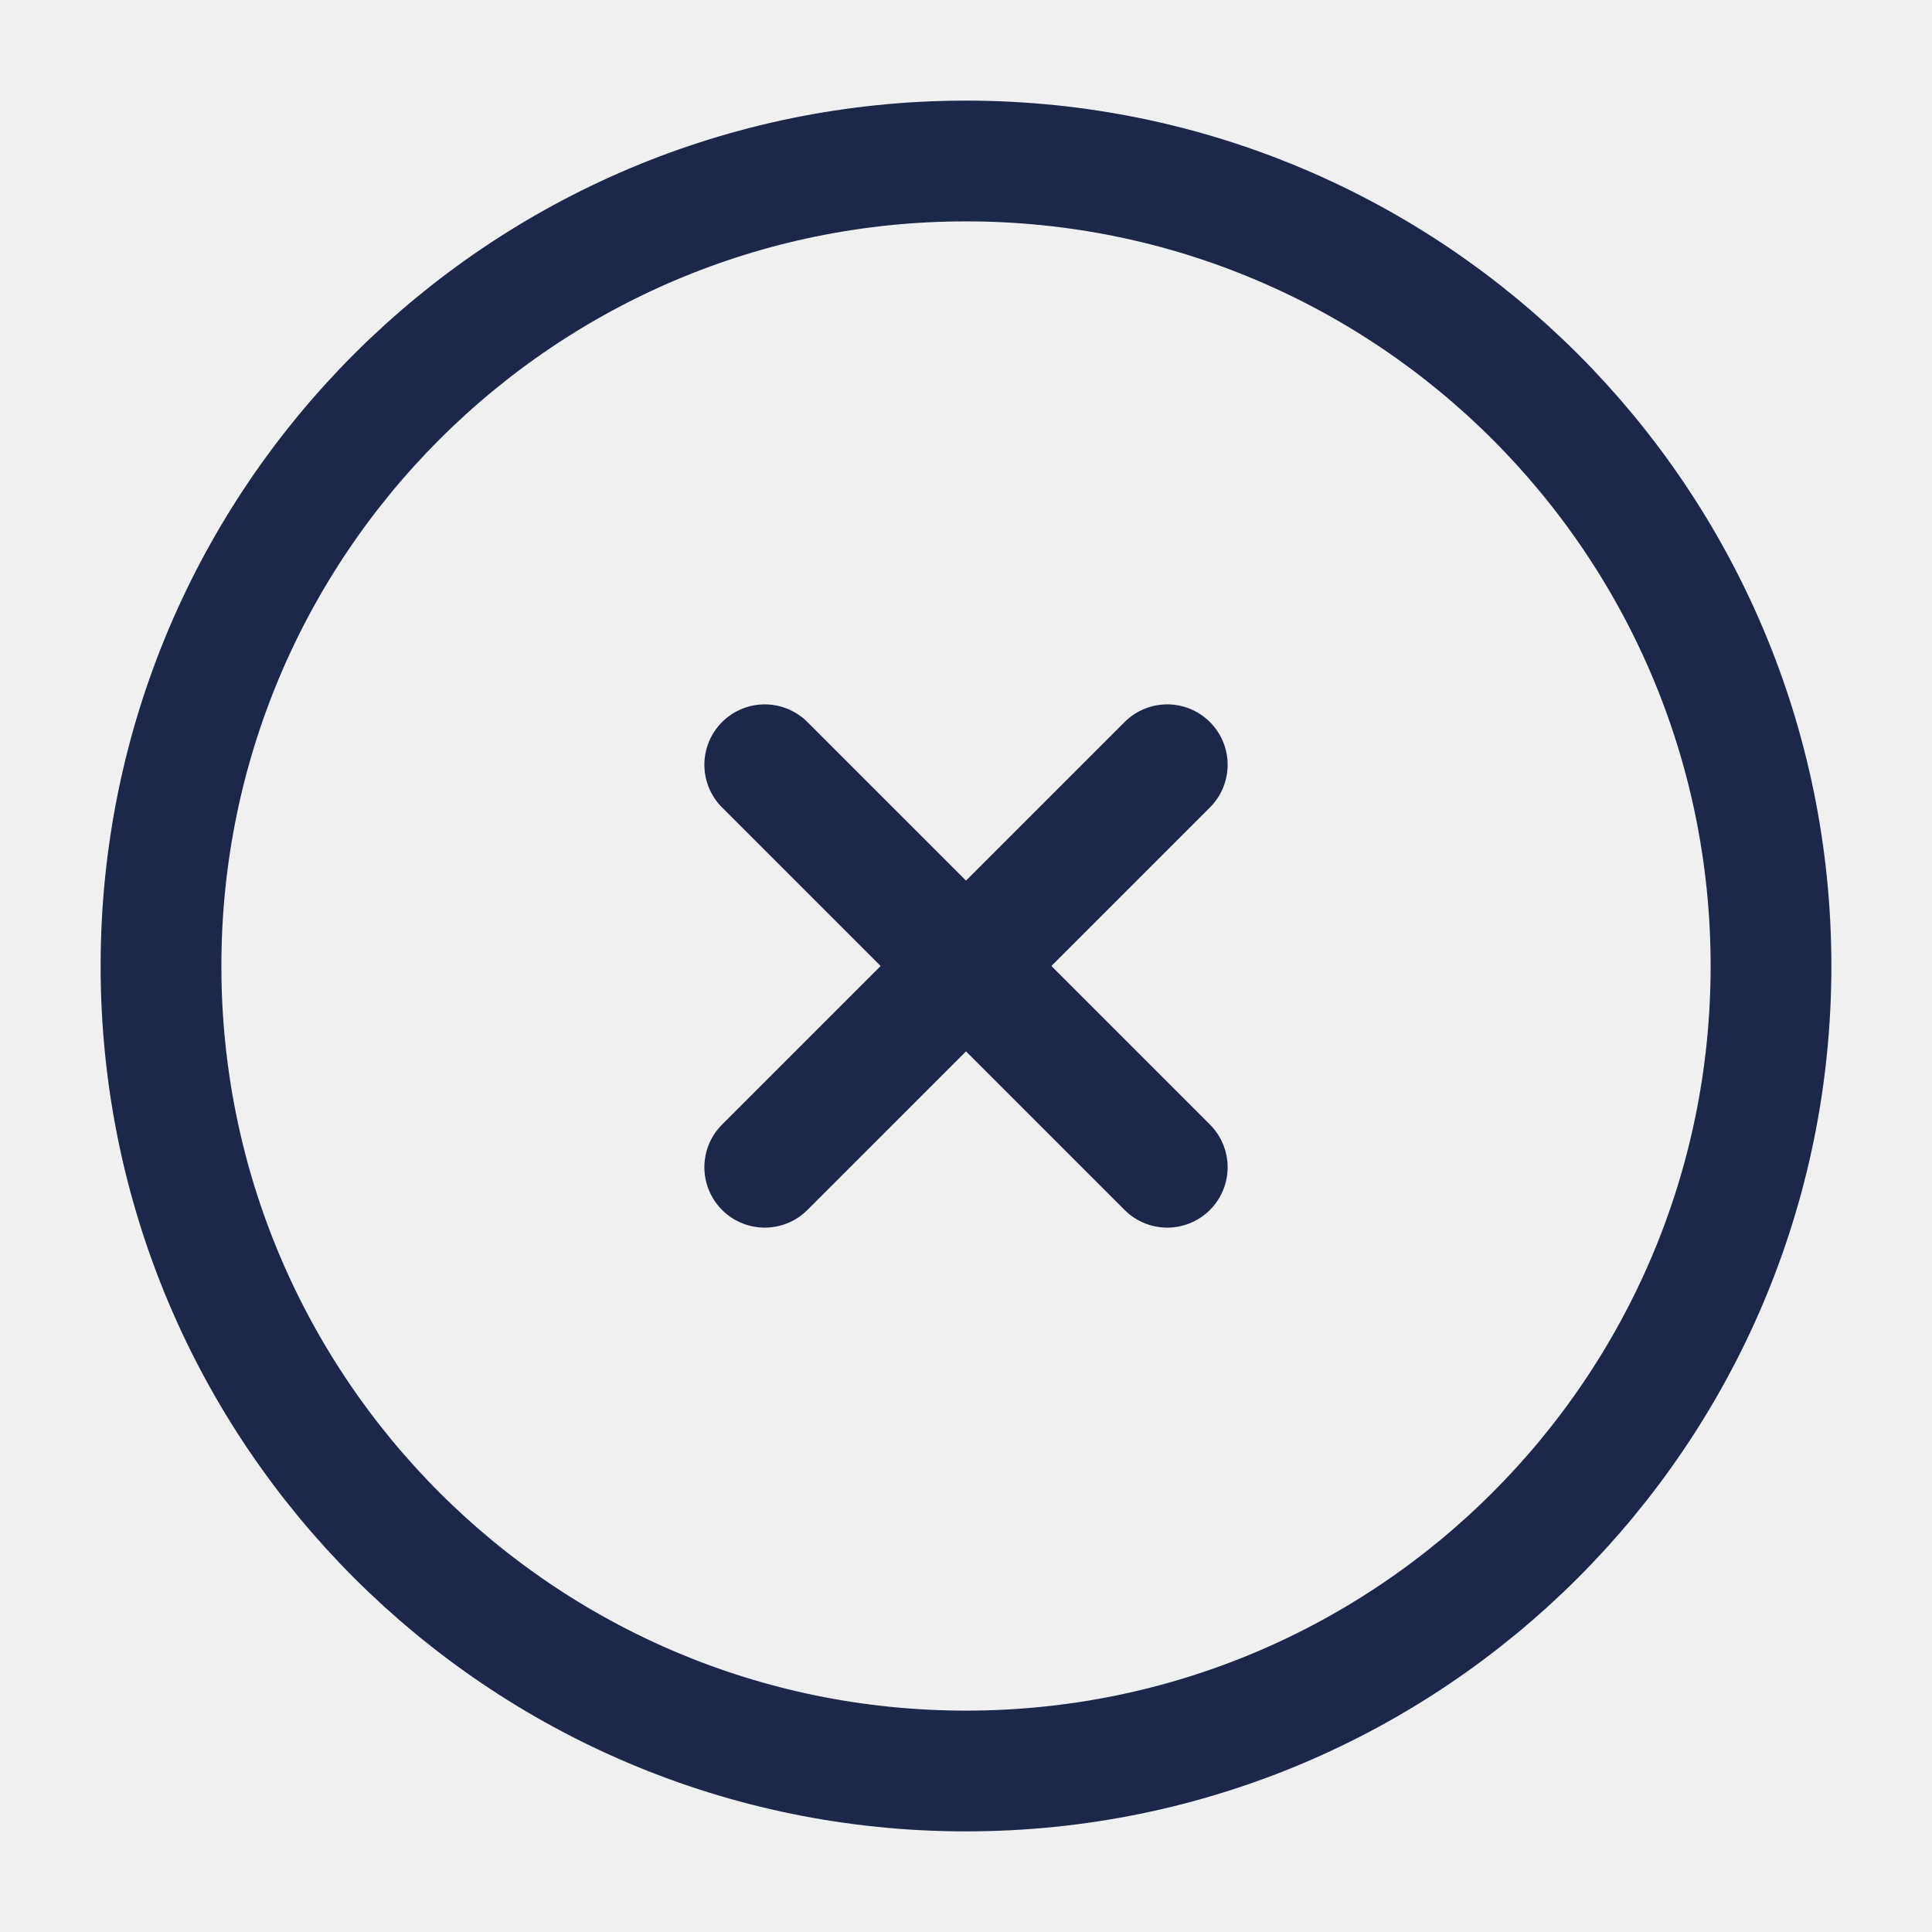
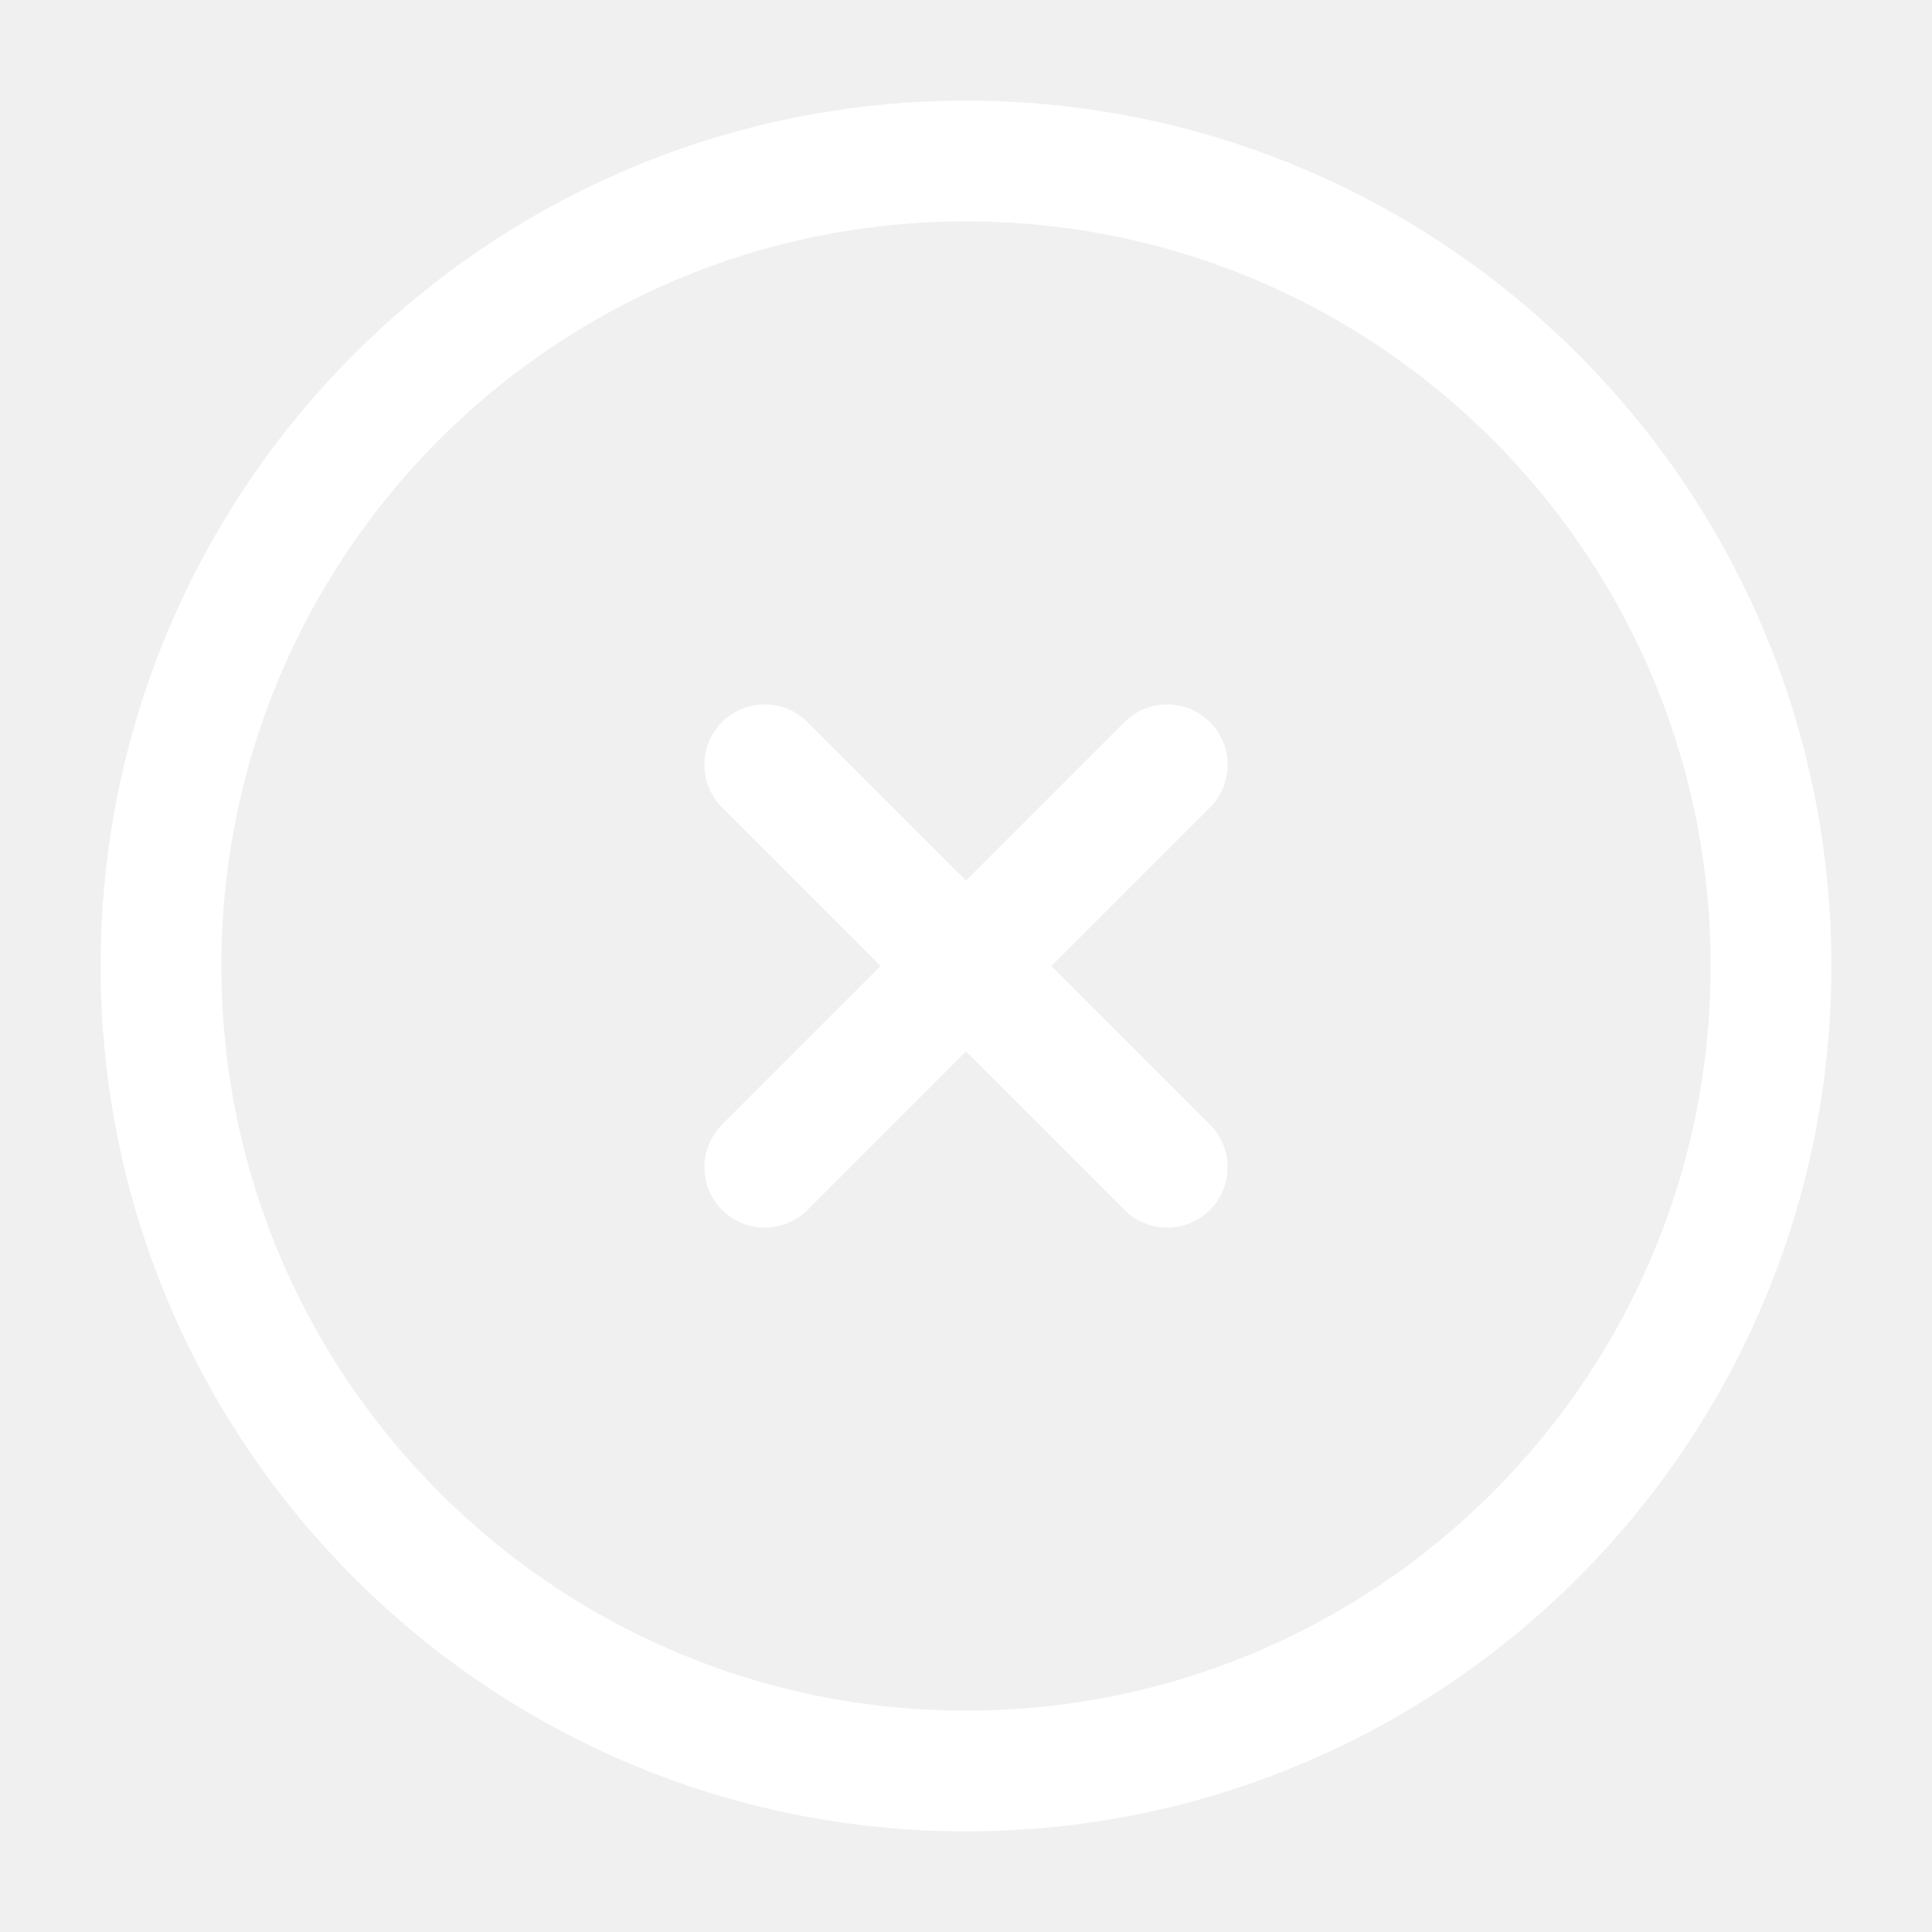
<svg xmlns="http://www.w3.org/2000/svg" width="800px" height="800px" viewBox="0 0 24 24" fill="none">
-   <circle cx="12" cy="12" r="10" stroke="#1C274C" stroke-width="1.5" />
-   <path d="M14.5 9.5L9.5 14.5M9.5 9.5L14.5 14.5" stroke="#1C274C" stroke-width="1.5" stroke-linecap="round" />
+   <circle cx="12" cy="12" r="10" stroke="#fff" stroke-width="1.5" />
+   <path d="M14.5 9.5L9.5 14.5M9.5 9.5L14.5 14.5" stroke="#fff" stroke-width="1.5" stroke-linecap="round" />
</svg>
